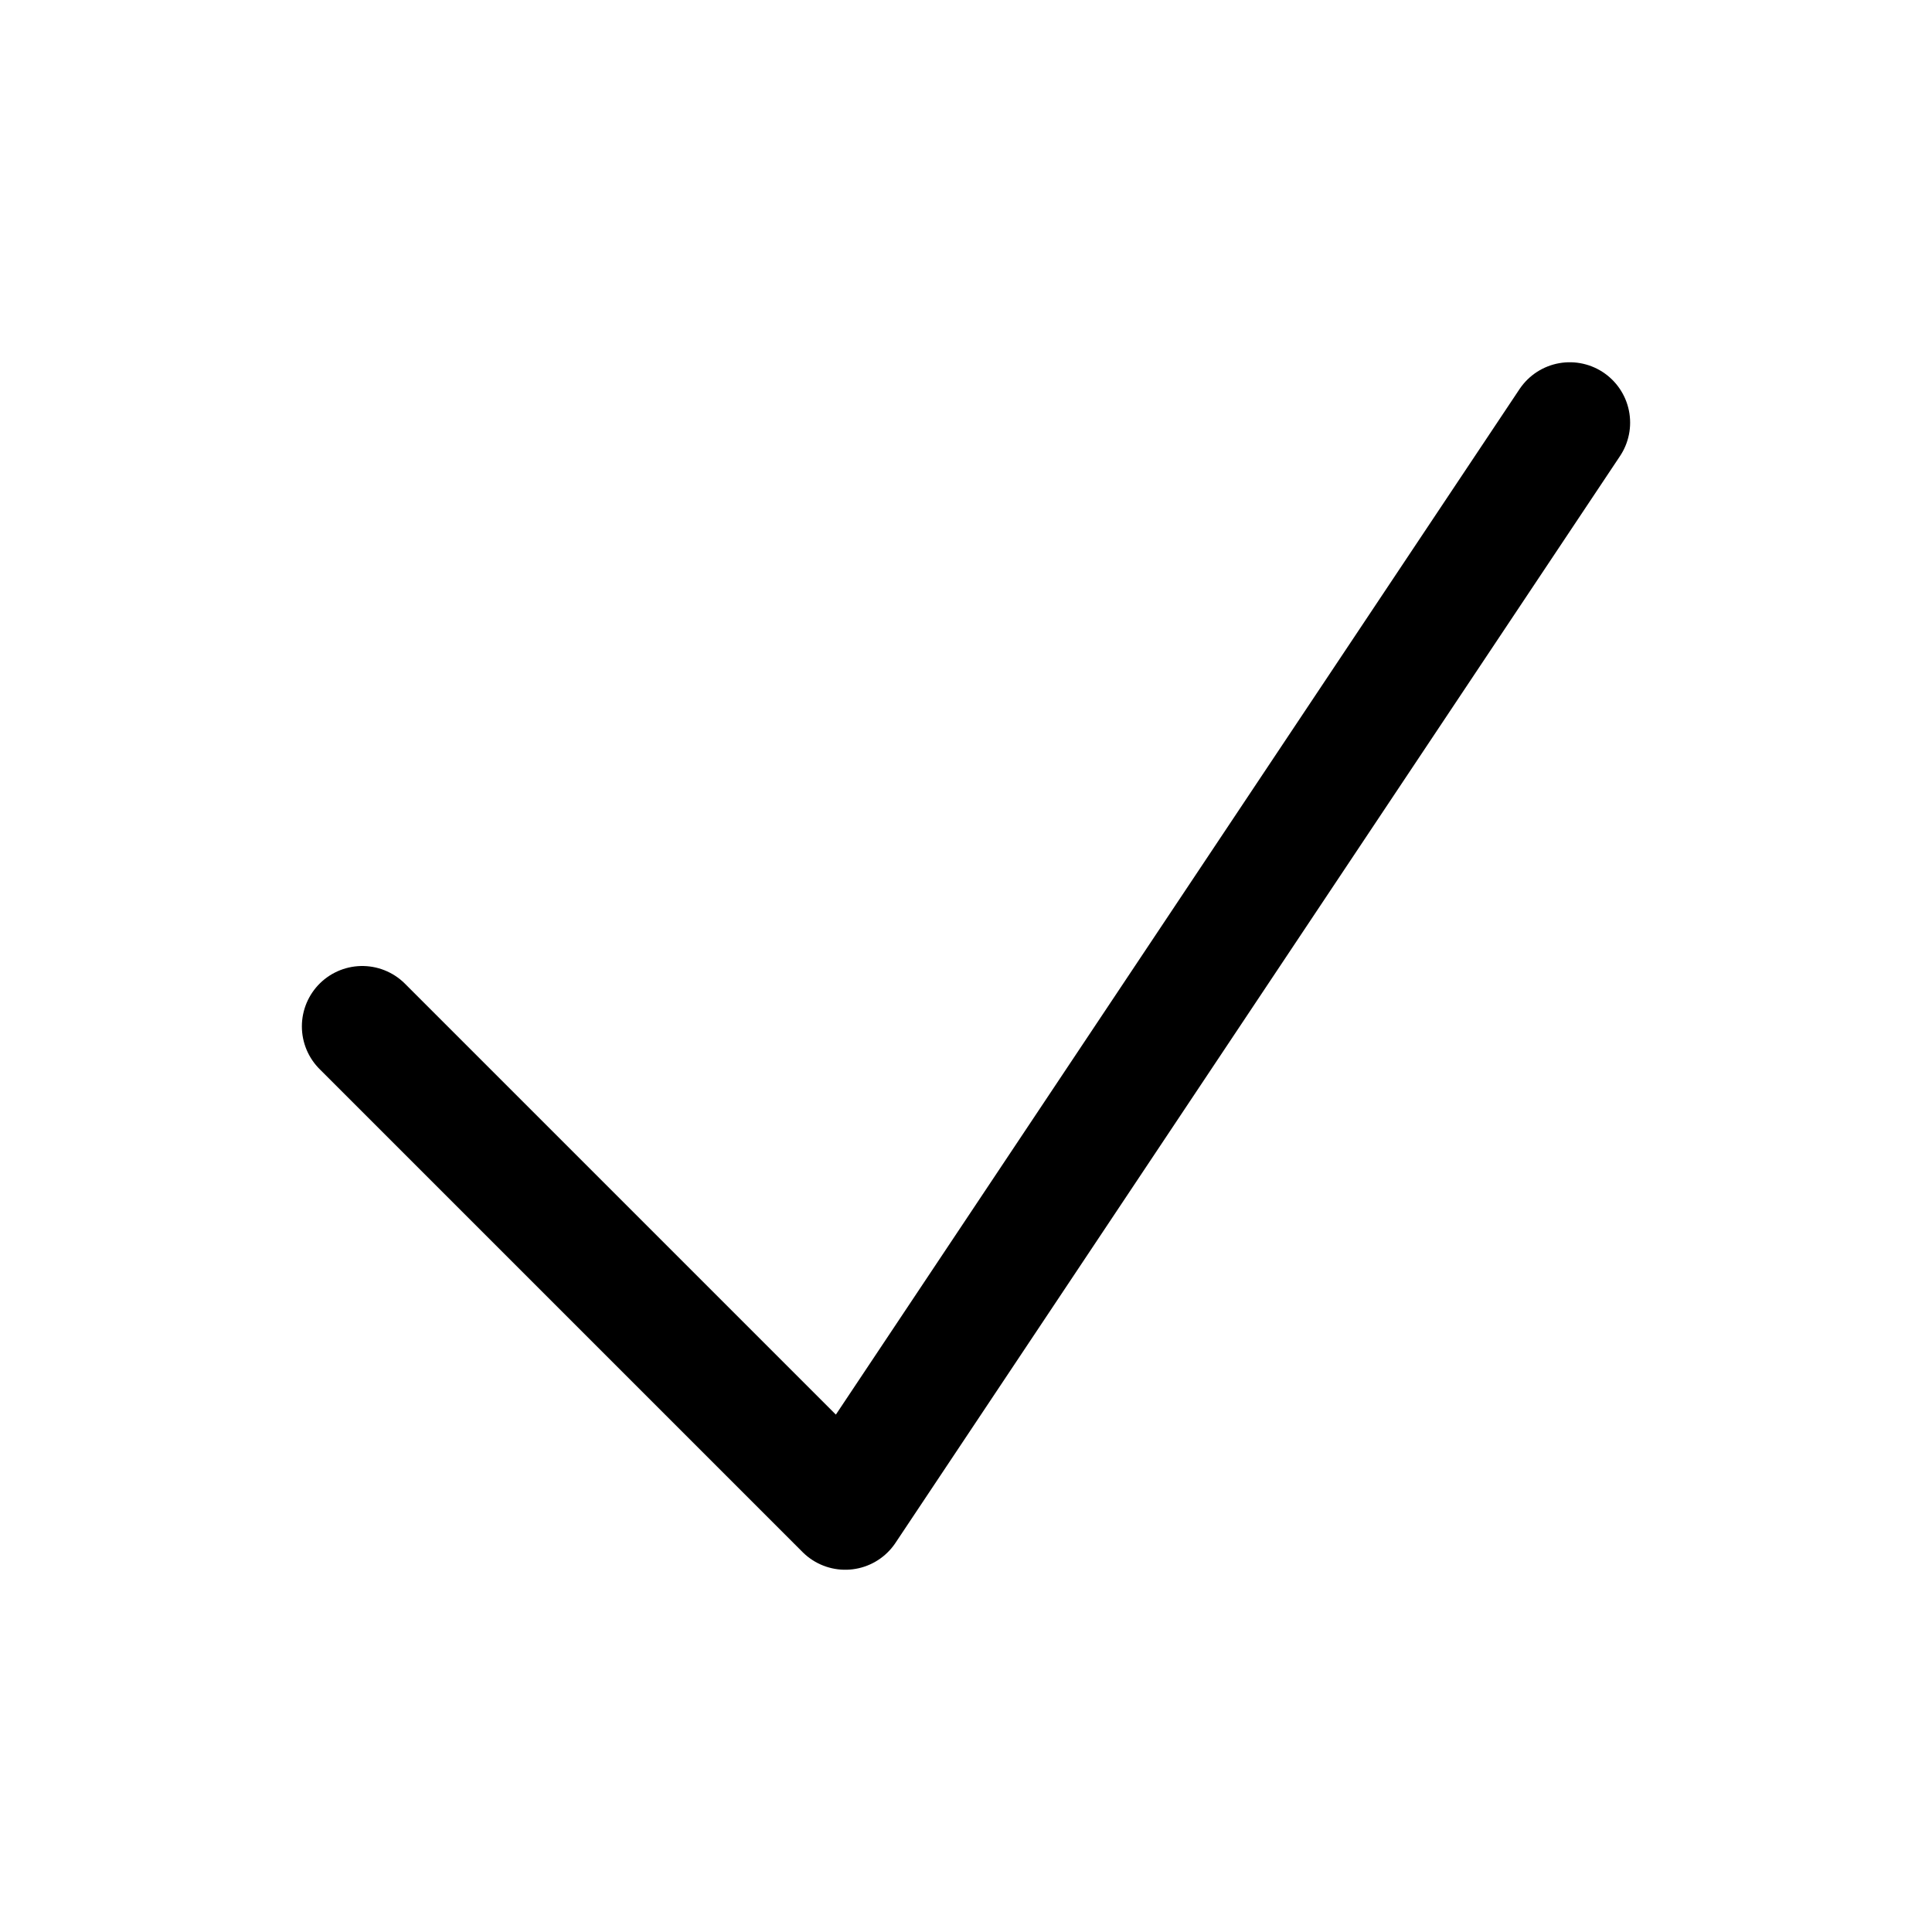
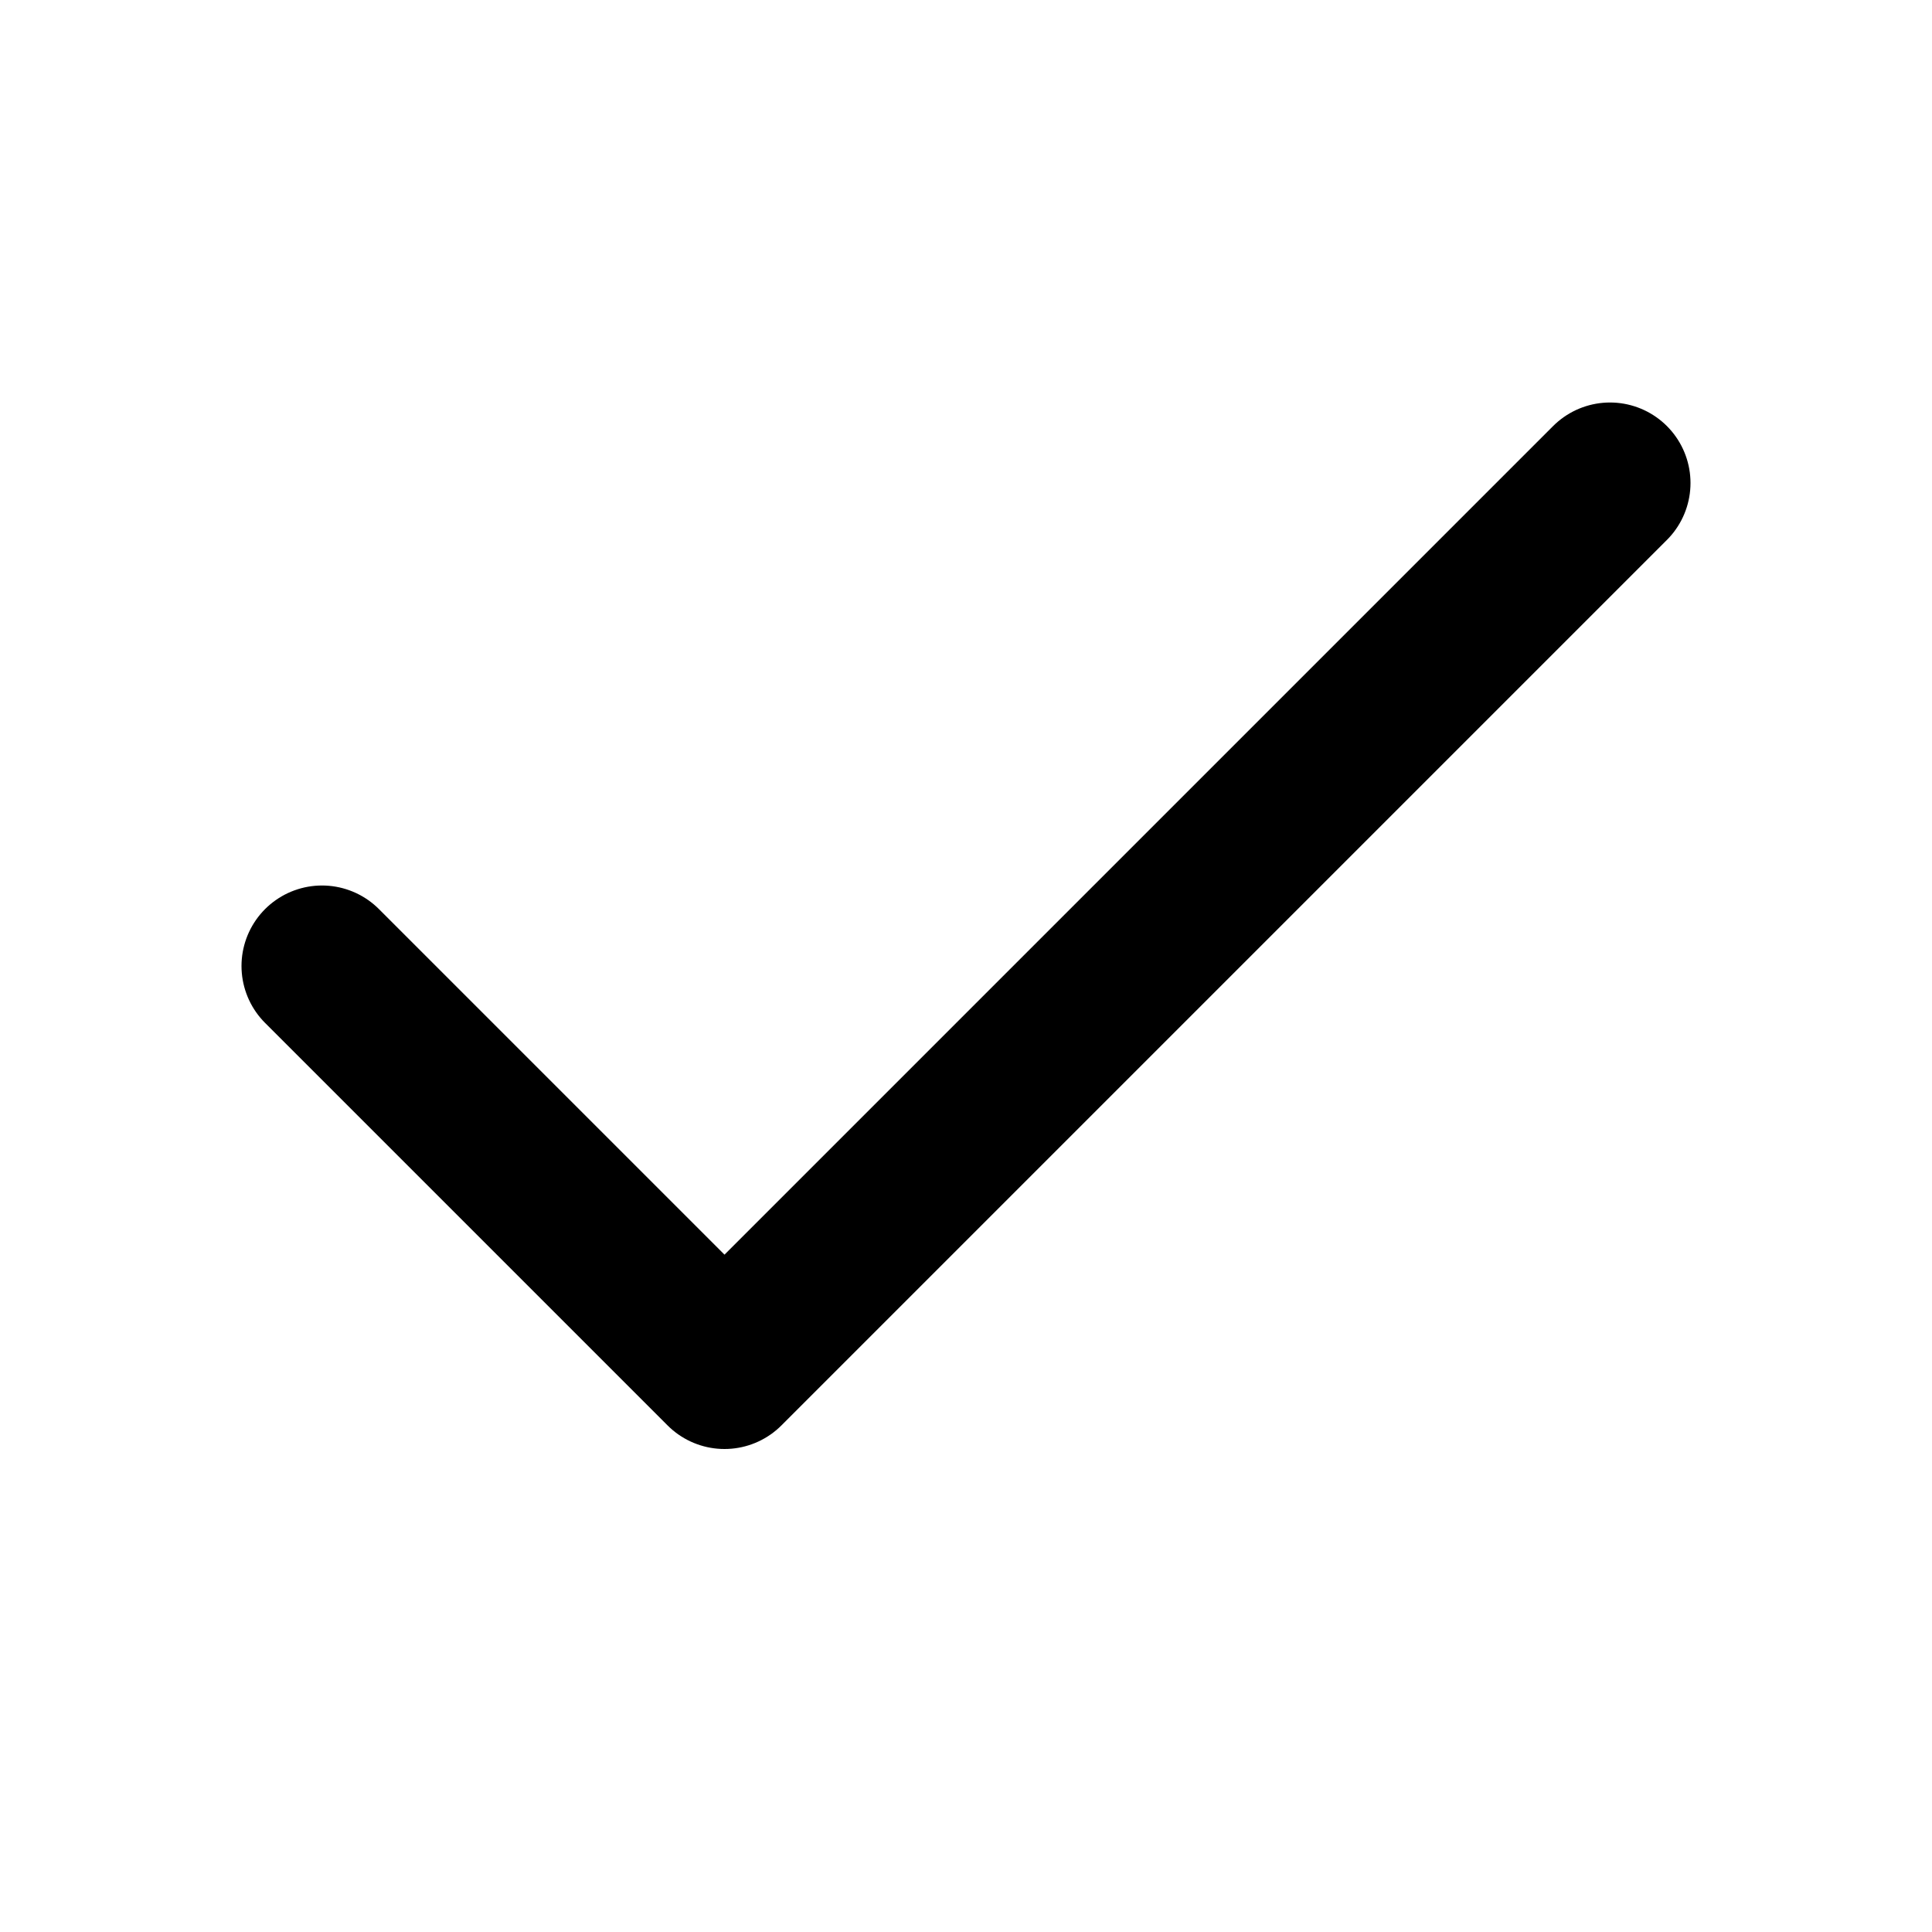
- <svg xmlns="http://www.w3.org/2000/svg" fill="none" viewBox="0 0 24 24" stroke-width="1.5" stroke="currentColor" class="size-6">
-   <path stroke-linecap="round" stroke-linejoin="round" d="m4.5 12.75 6 6 9-13.5" />
+ <svg xmlns="http://www.w3.org/2000/svg" width="24" height="24" viewBox="0 0 24 24" fill="none" stroke="currentColor" stroke-width="2" stroke-linecap="round" stroke-linejoin="round">
+   <path d="M20 6 9 17l-5-5" />
</svg>
